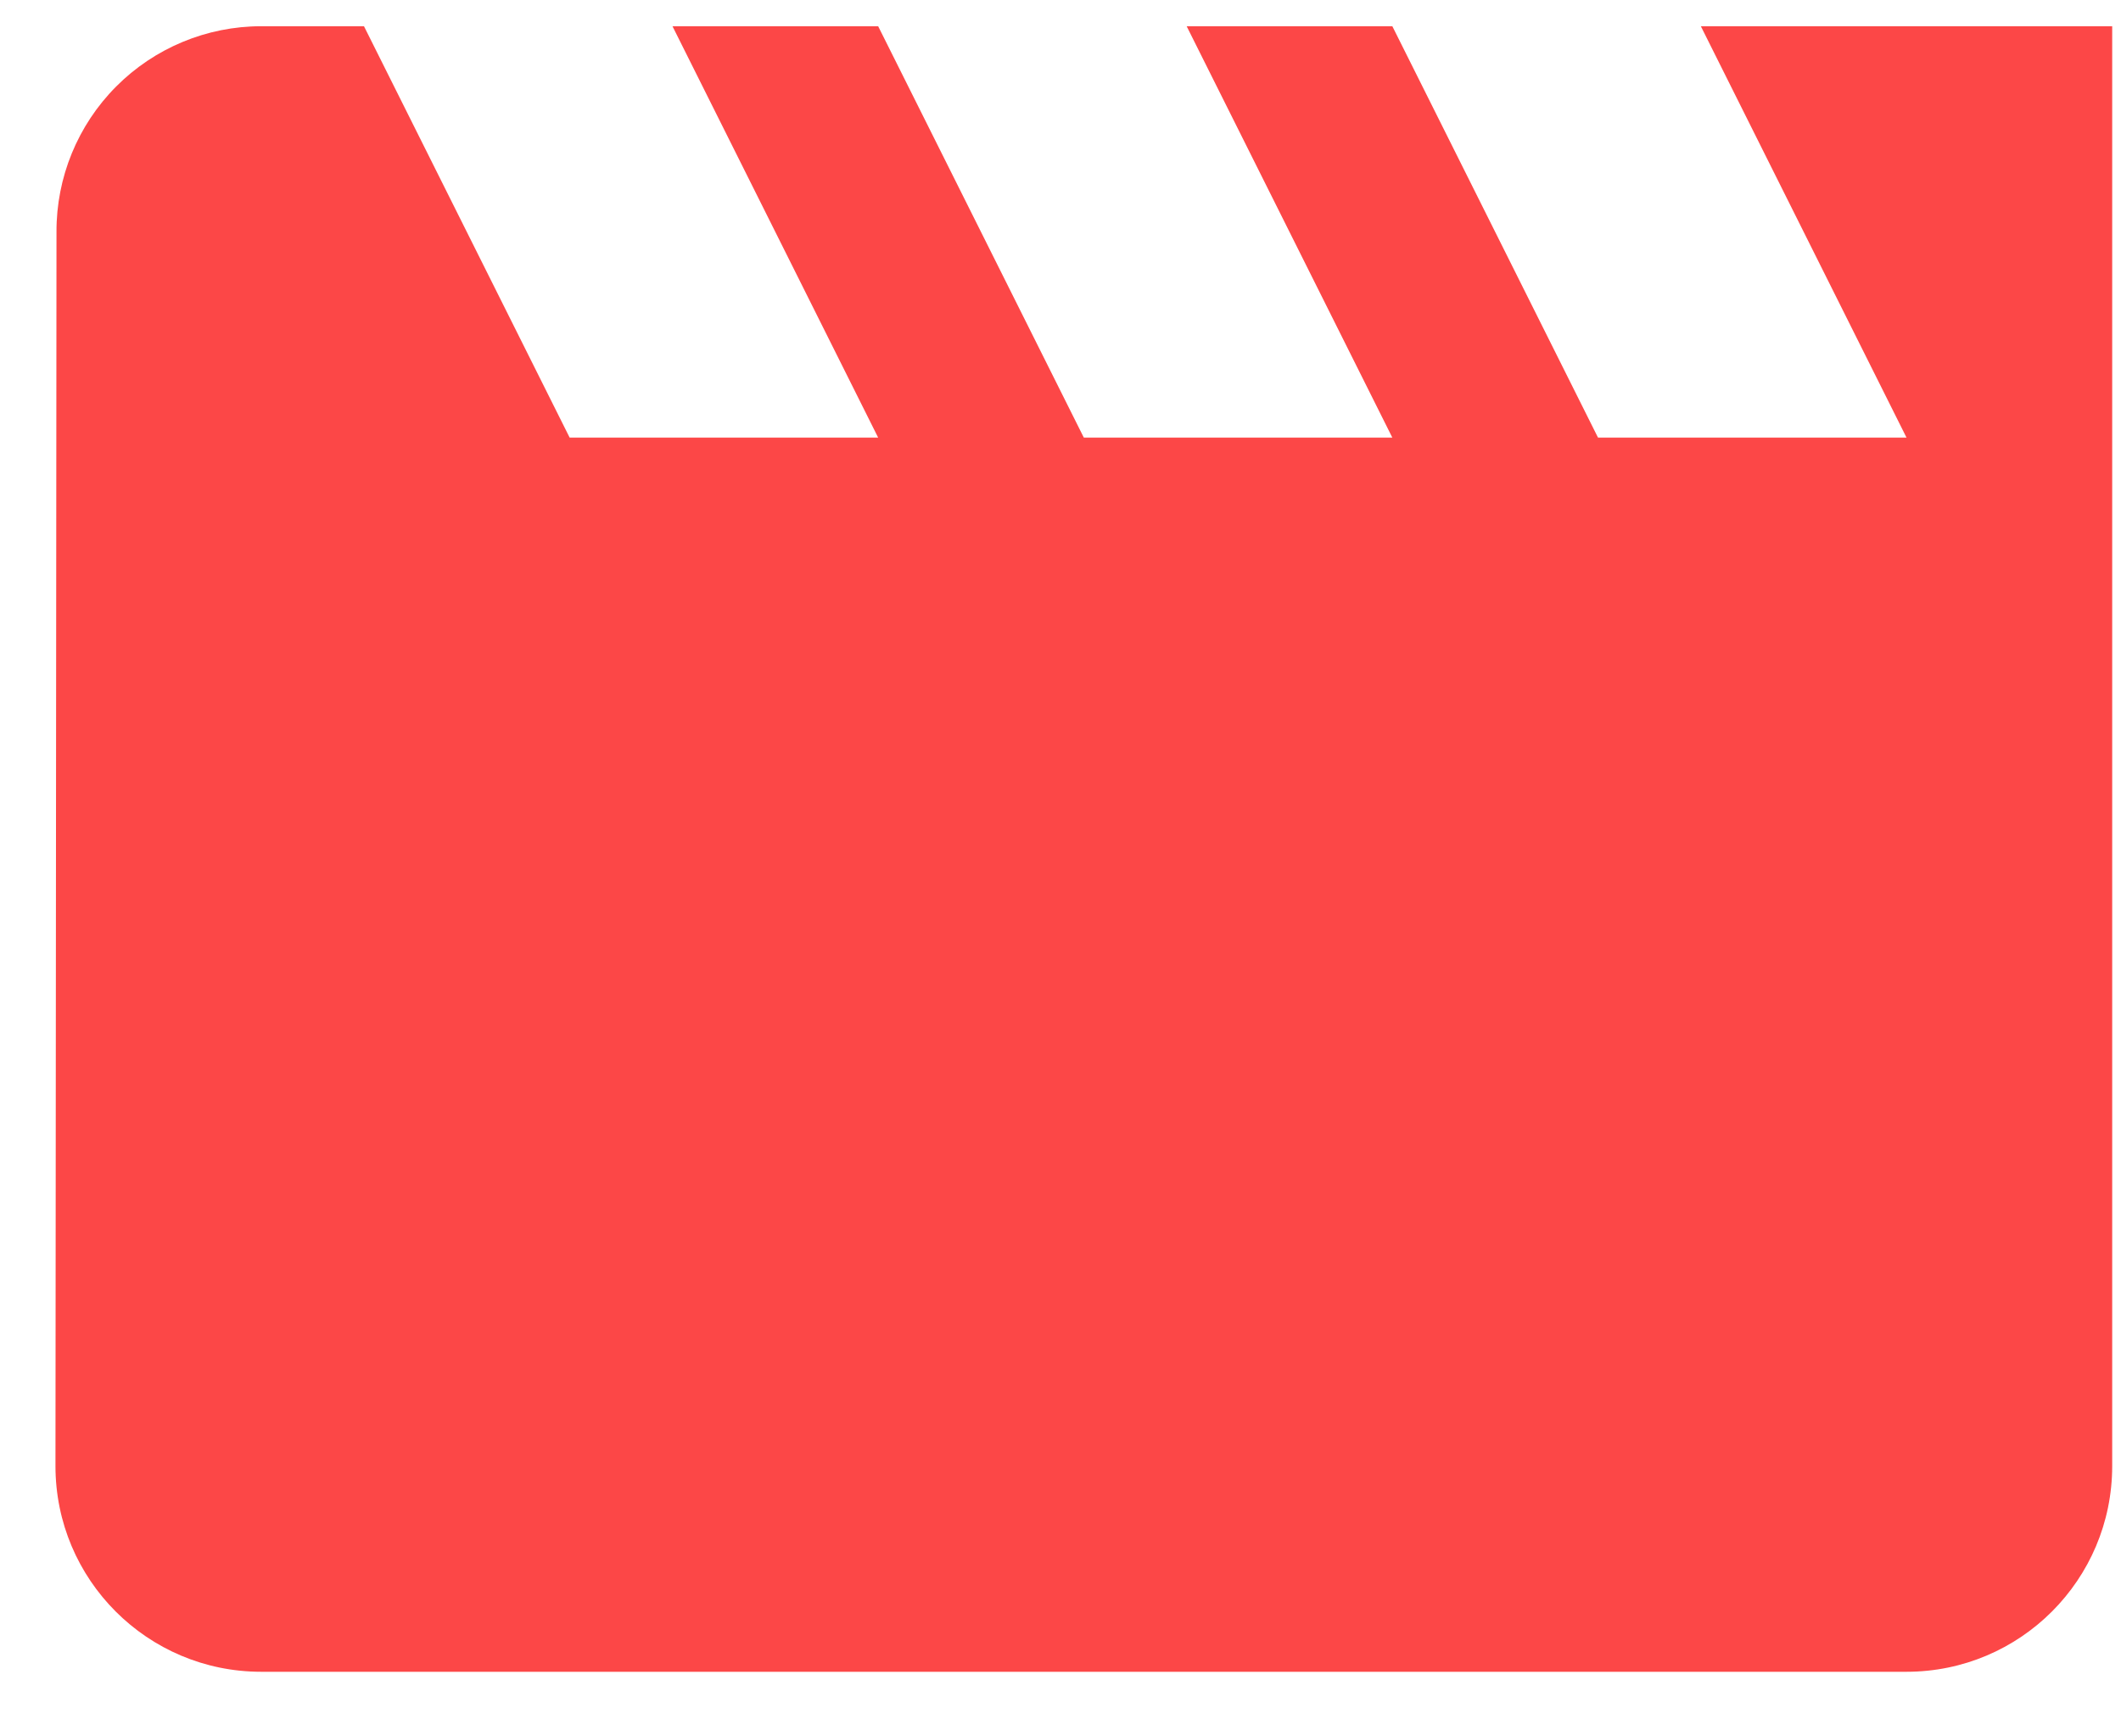
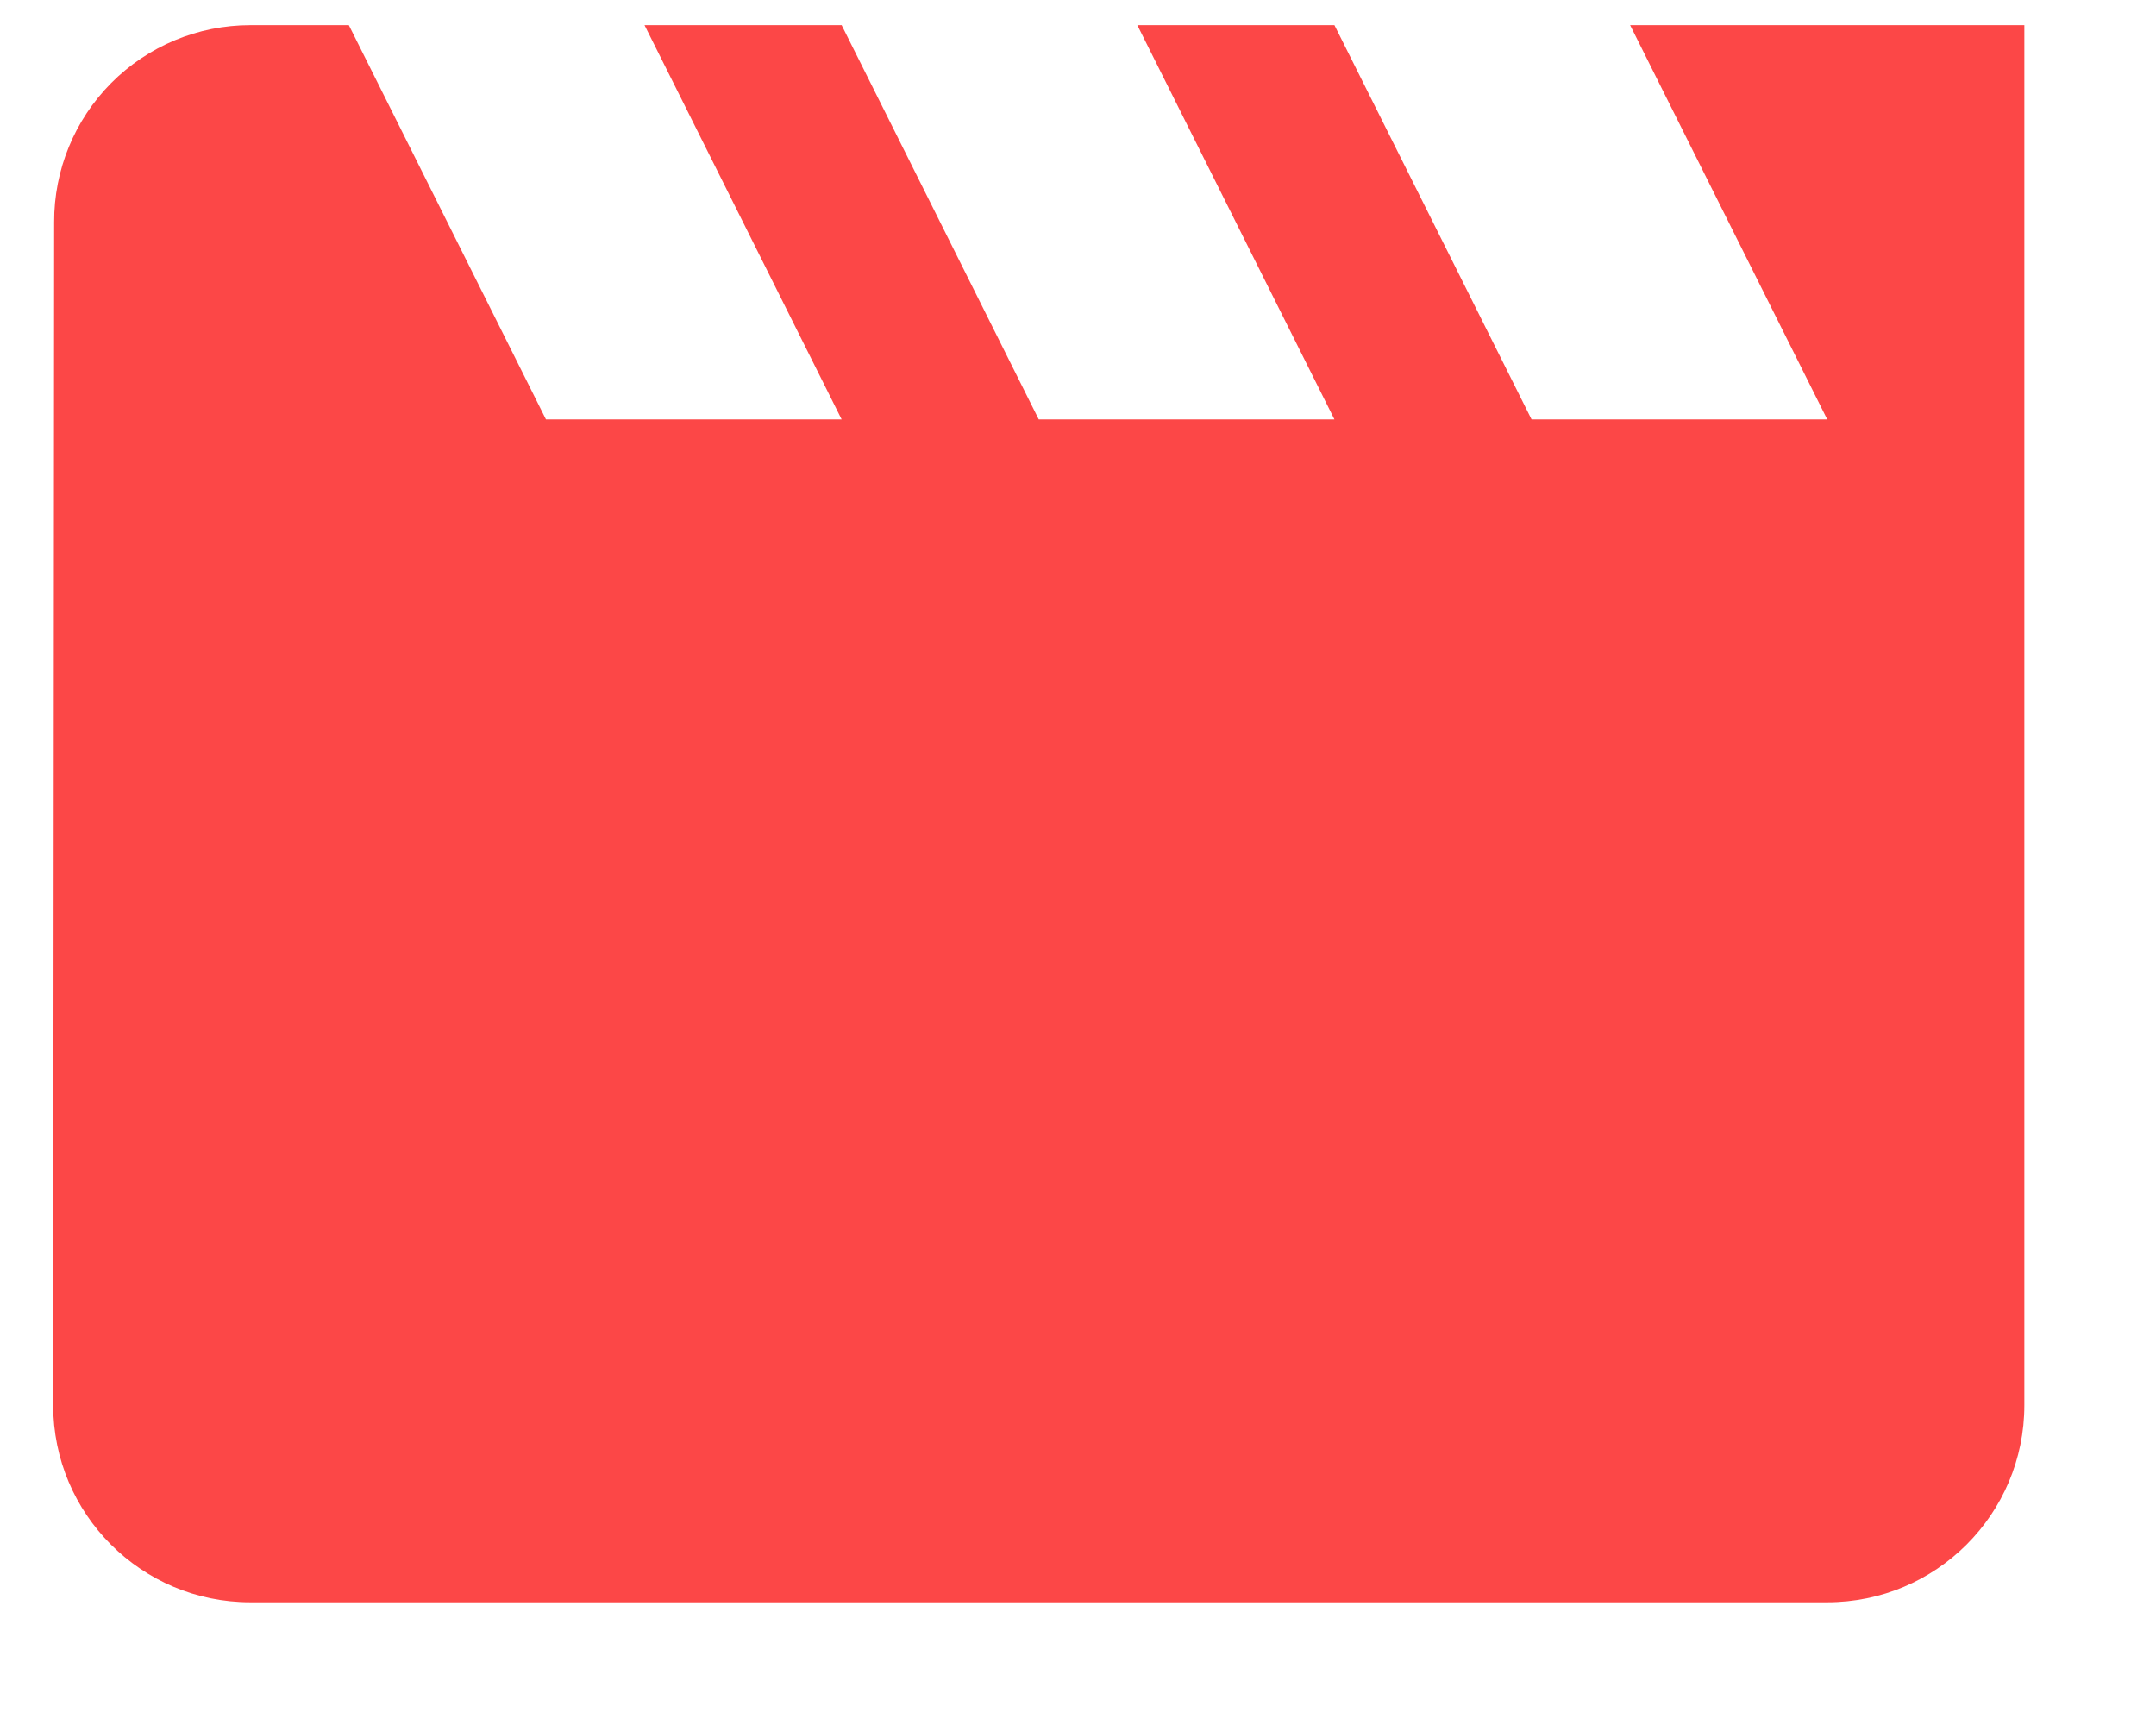
- <svg xmlns="http://www.w3.org/2000/svg" width="33" height="27">
+ <svg xmlns="http://www.w3.org/2000/svg" viewBox="0 0 35 28">
  <path d="m26.463.408 3.2 6.4h-4.8l-3.2-6.4h-3.2l3.2 6.4h-4.8l-3.2-6.4h-3.2l3.2 6.4h-4.8l-3.2-6.4h-1.6a3.186 3.186 0 0 0-3.184 3.2l-.016 19.2a3.2 3.2 0 0 0 3.2 3.2h25.6a3.2 3.2 0 0 0 3.2-3.2V.408h-6.4Z" fill="#FC4747" />
</svg>
